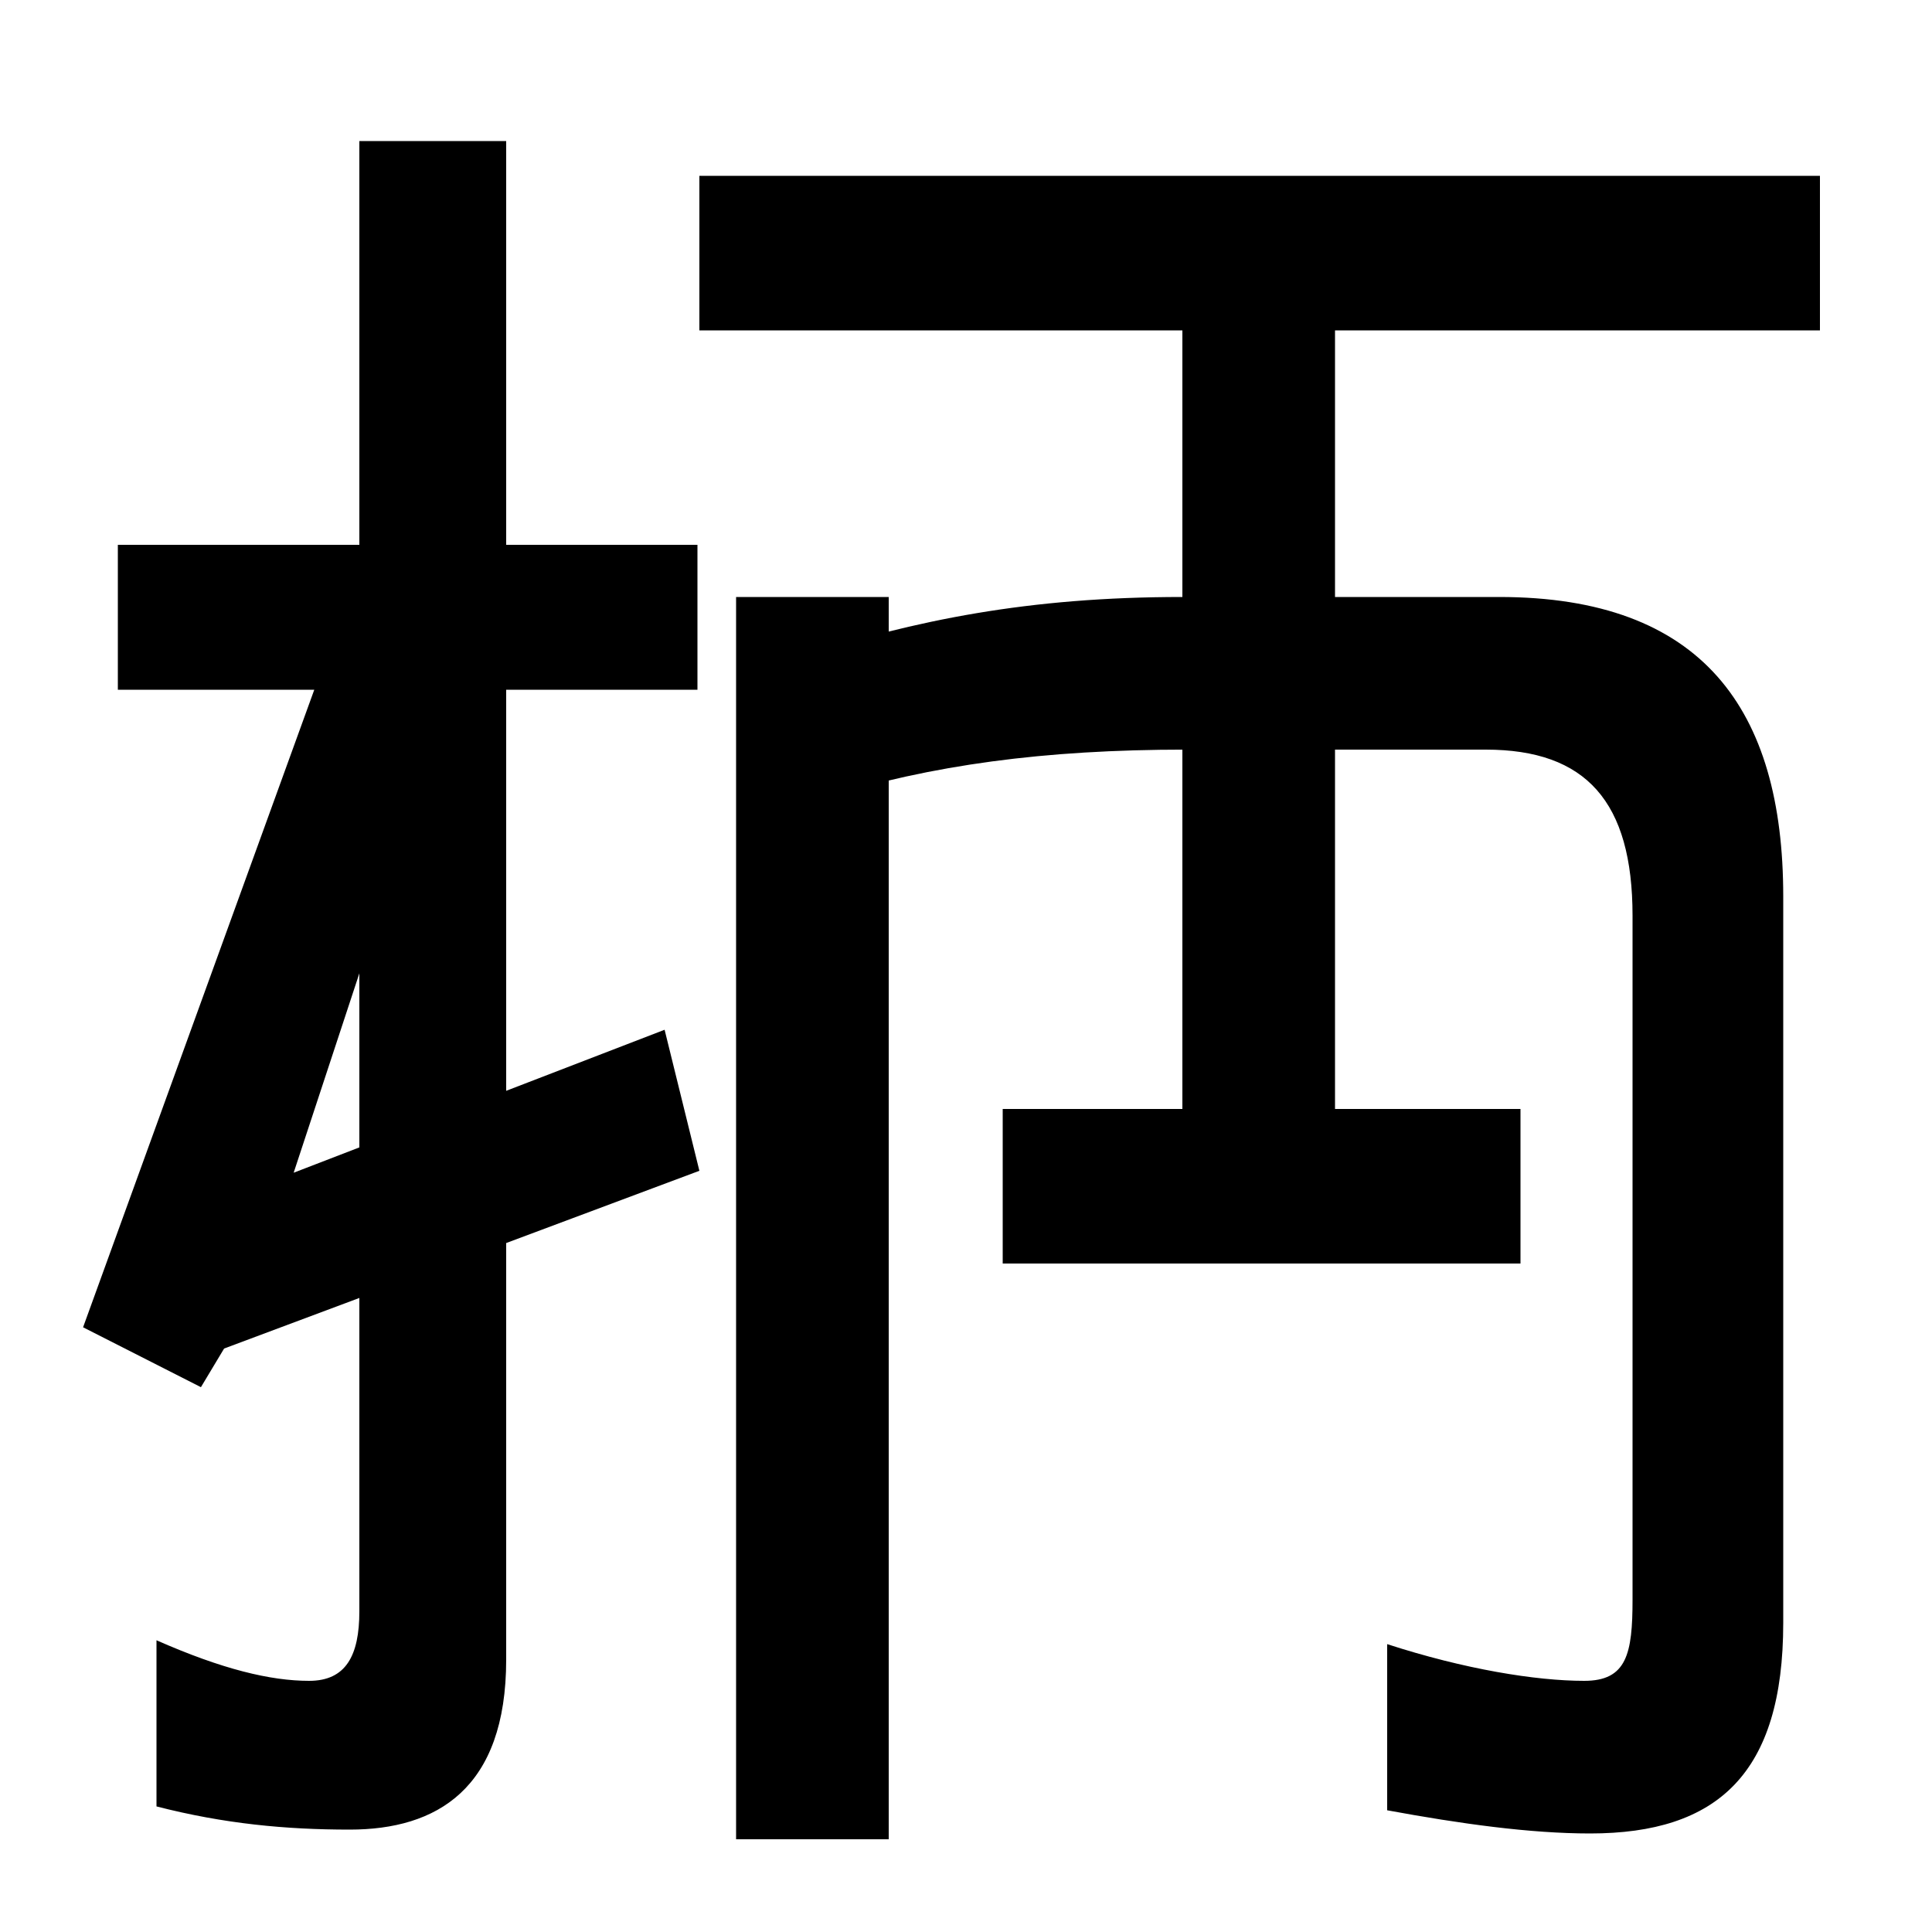
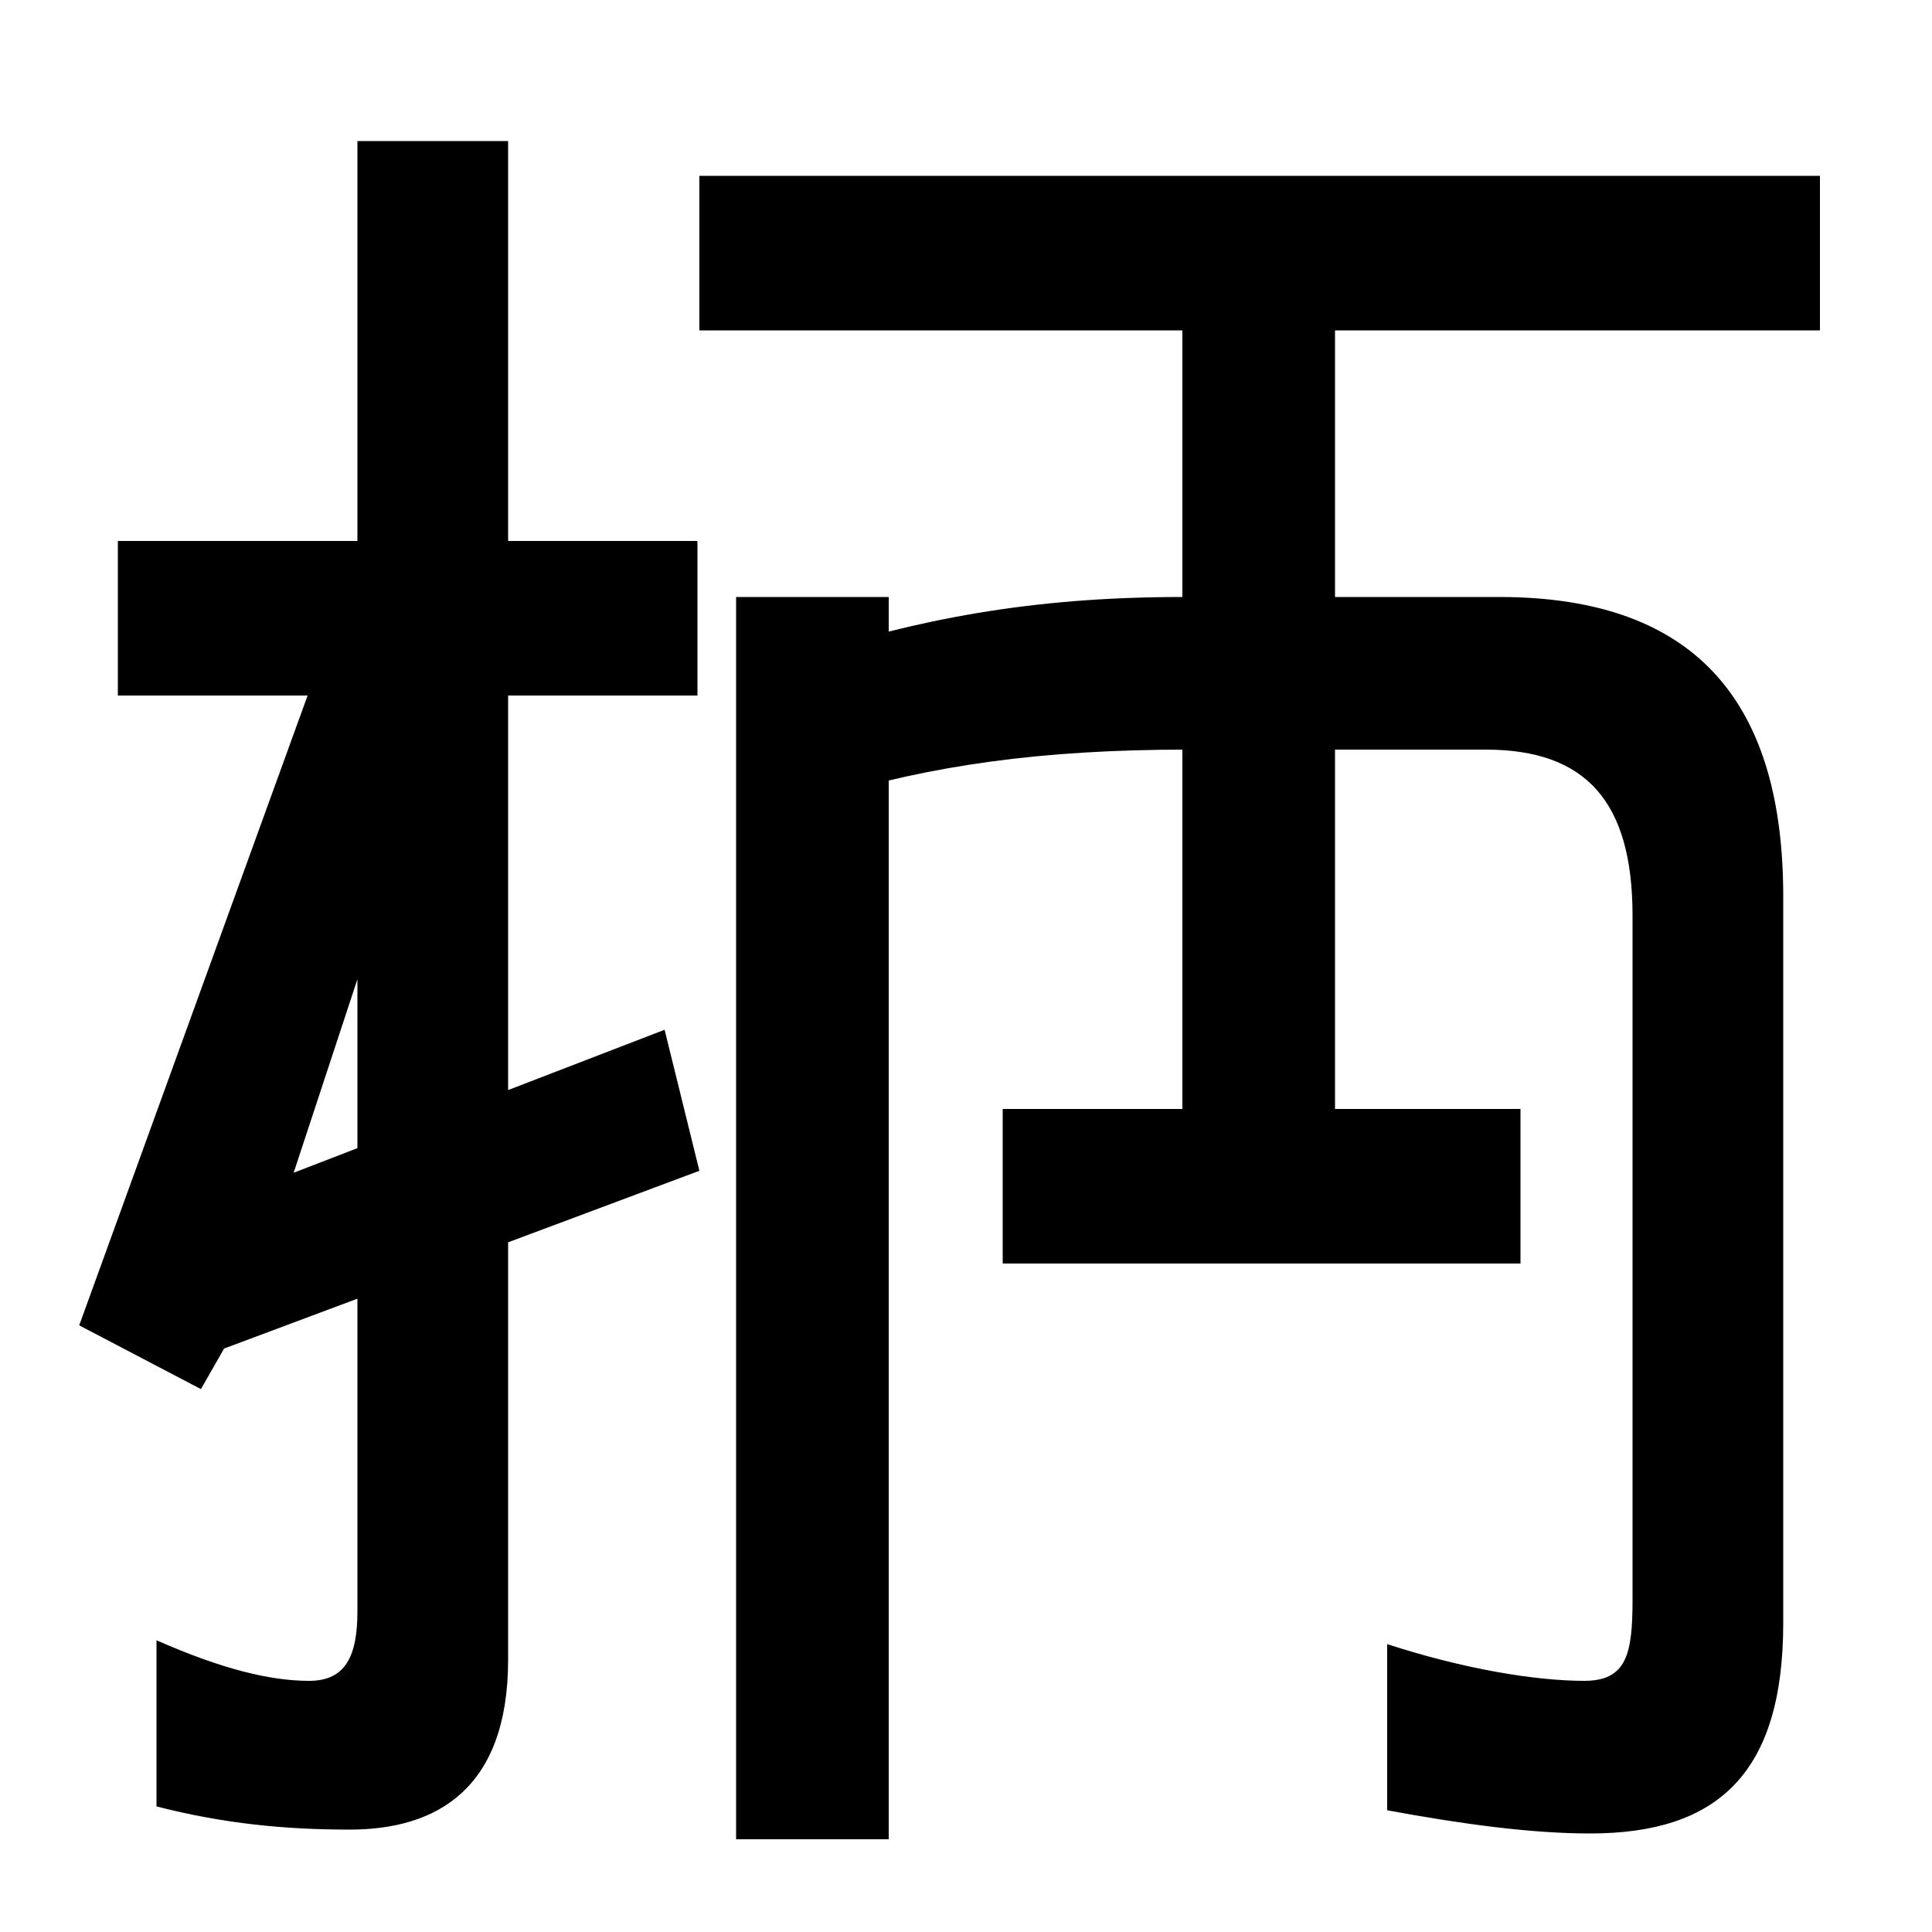
<svg xmlns="http://www.w3.org/2000/svg" width="1000" height="1000">
-   <path d="M61 598V523H361V598ZM43 193 104 162 116 182 362 274 344 347 152 273 237 531 175 557ZM181 -67C226 -67 262 -46 262 21V807H186V46C186 23 179 10 160 10C140 10 115 16 81 31V-55C116 -64 148 -67 181 -67ZM519 226H787V306H519ZM612 265H691V749H612ZM362 709H942V789H362ZM414 540 427 467C482 484 540 492 614 492H769C821 492 845 465 845 406V52C845 24 842 10 820 10C795 10 758 16 718 29V-57C756 -64 792 -69 823 -69C889 -69 923 -38 923 40V416C923 513 881 571 776 571H612C532 571 474 559 414 540ZM460 -72V571H381V-72Z" transform="translate(0, 880) scale(1,-1)" />
+   <path d="M61 600V520H361V600ZM41 194 104 161 116 182 362 274 344 347 152 273 237 531 173 558ZM181 -67C226 -67 263 -46 263 21V807H185V46C185 23 179 10 160 10C140 10 115 16 81 31V-55C116 -64 148 -67 181 -67ZM519 226H787V306H519ZM612 265H691V749H612ZM362 709H942V789H362ZM414 540 427 467C482 484 540 492 614 492H769C821 492 845 465 845 406V52C845 24 842 10 820 10C795 10 758 16 718 29V-57C756 -64 792 -69 823 -69C889 -69 923 -38 923 40V416C923 513 881 571 776 571H612C532 571 474 559 414 540ZM460 -72V571H381V-72Z" transform="translate(0, 880) scale(1,-1)" />
</svg>
